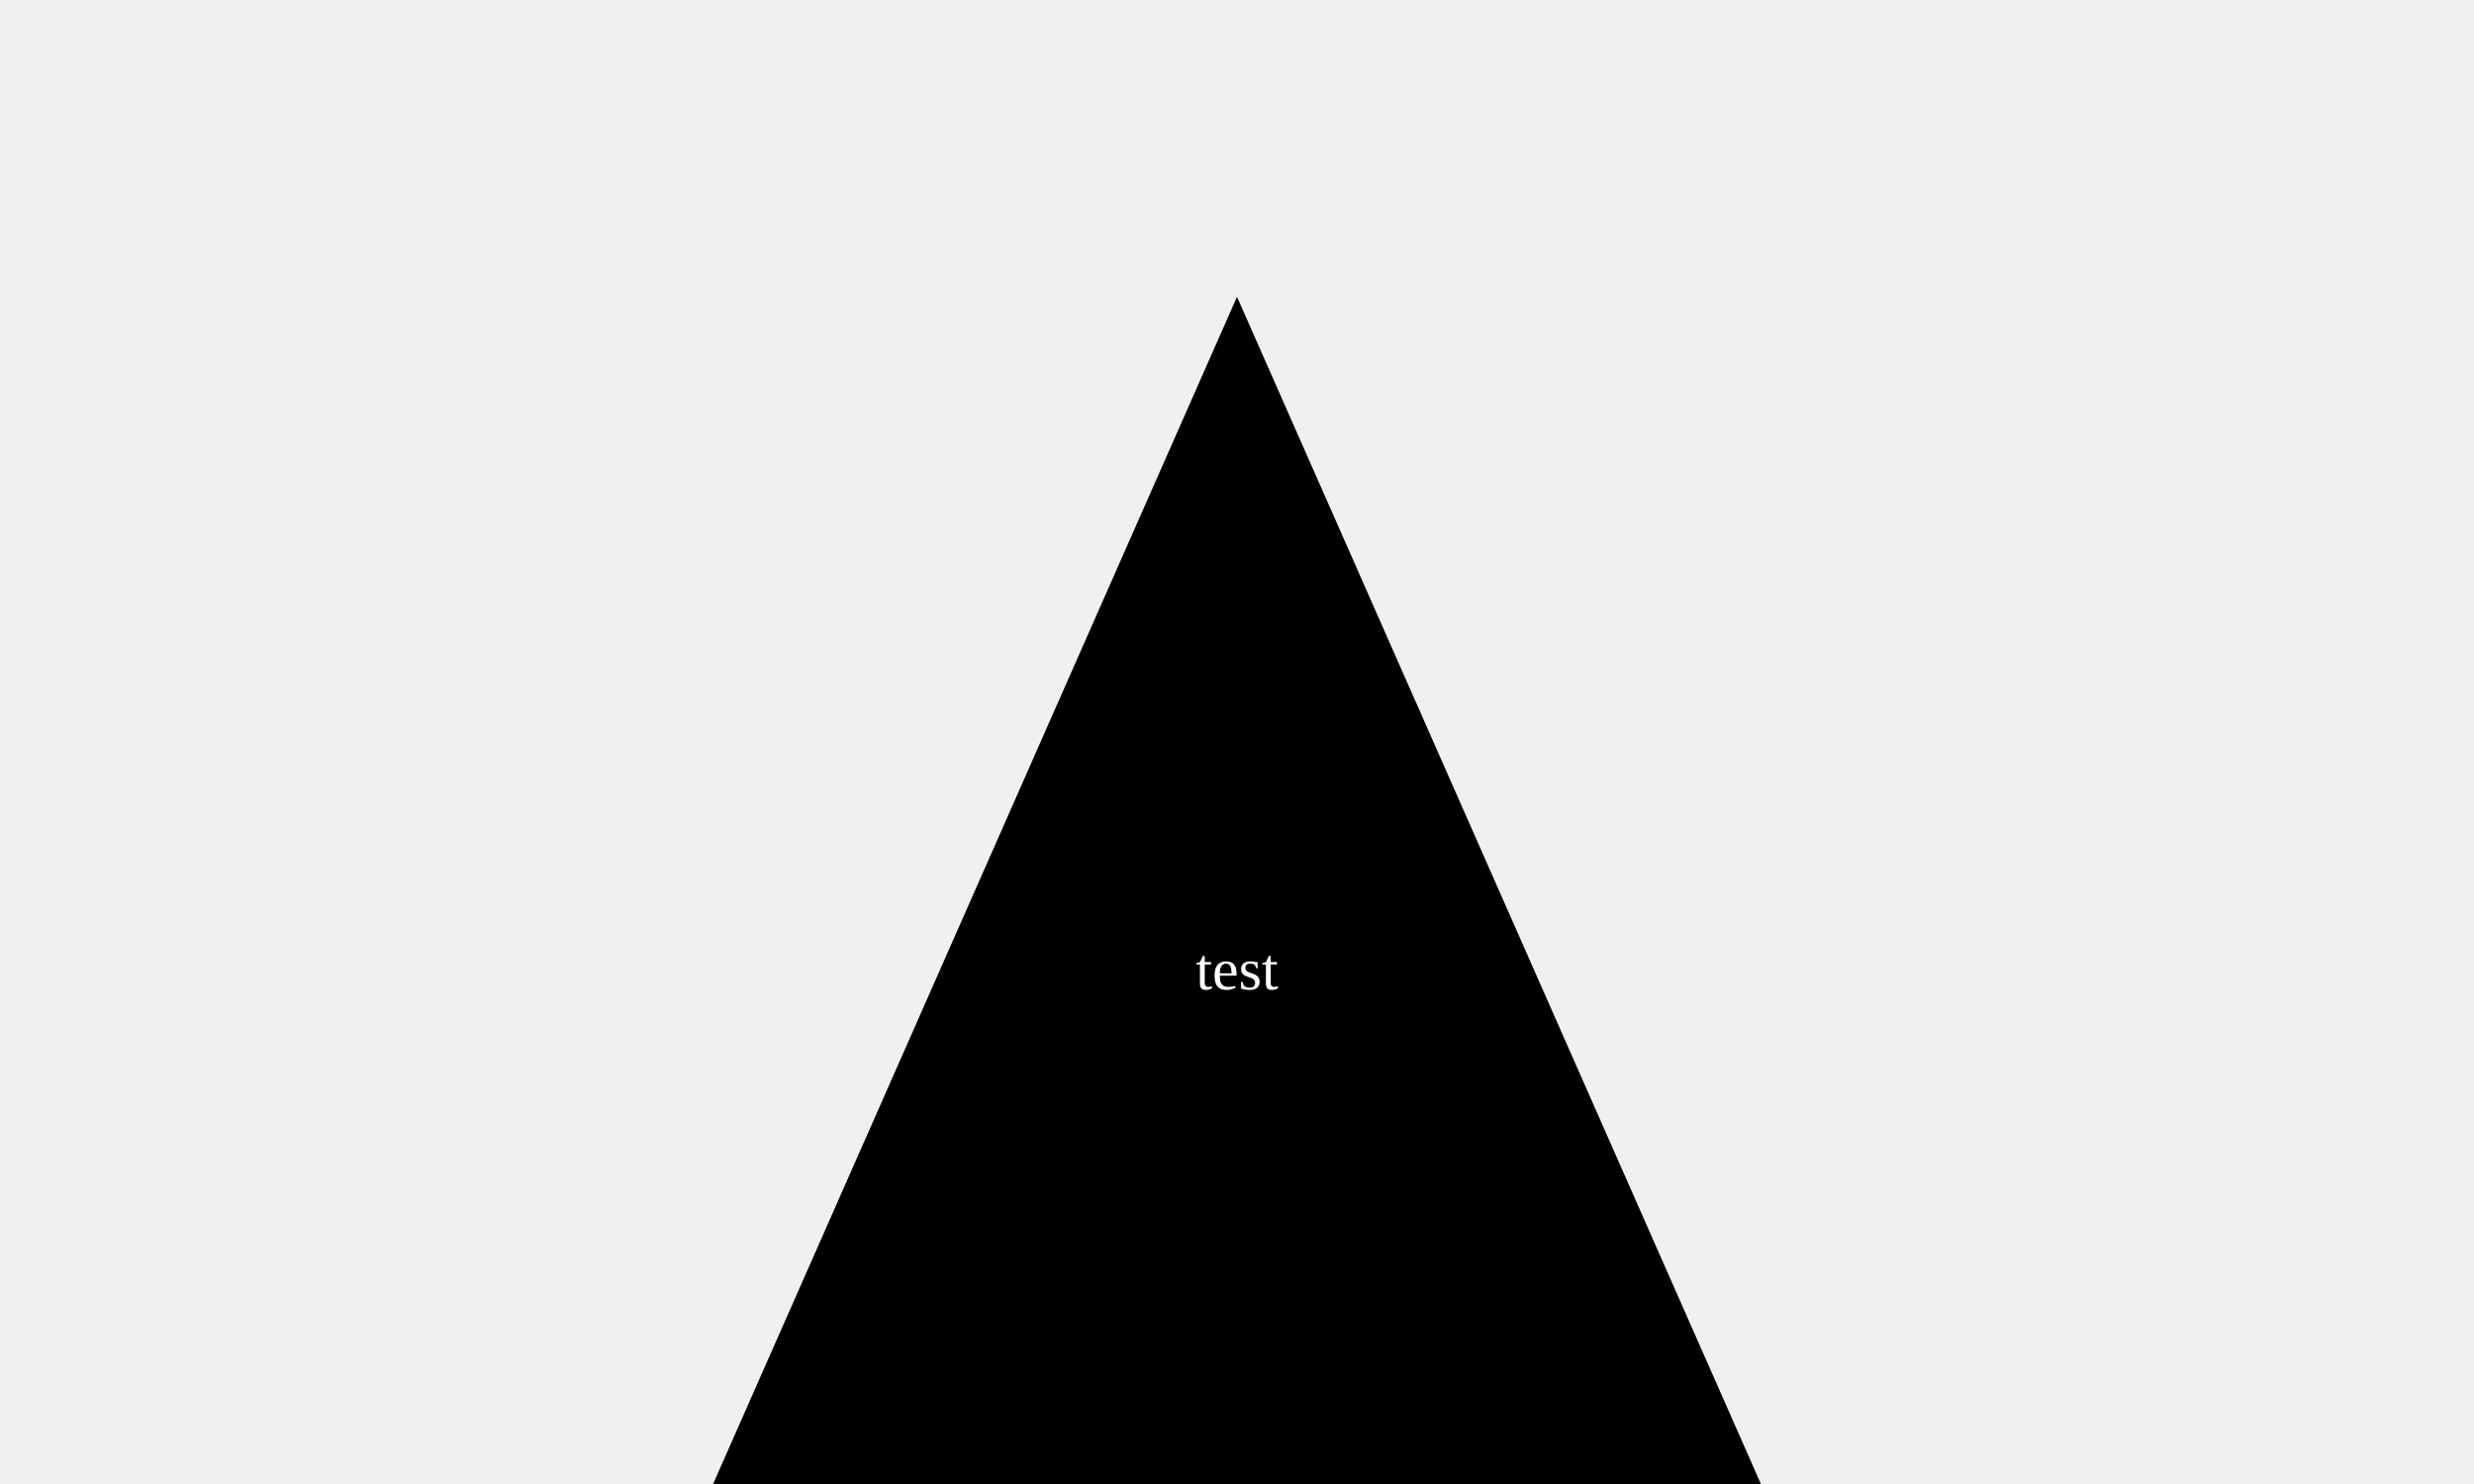
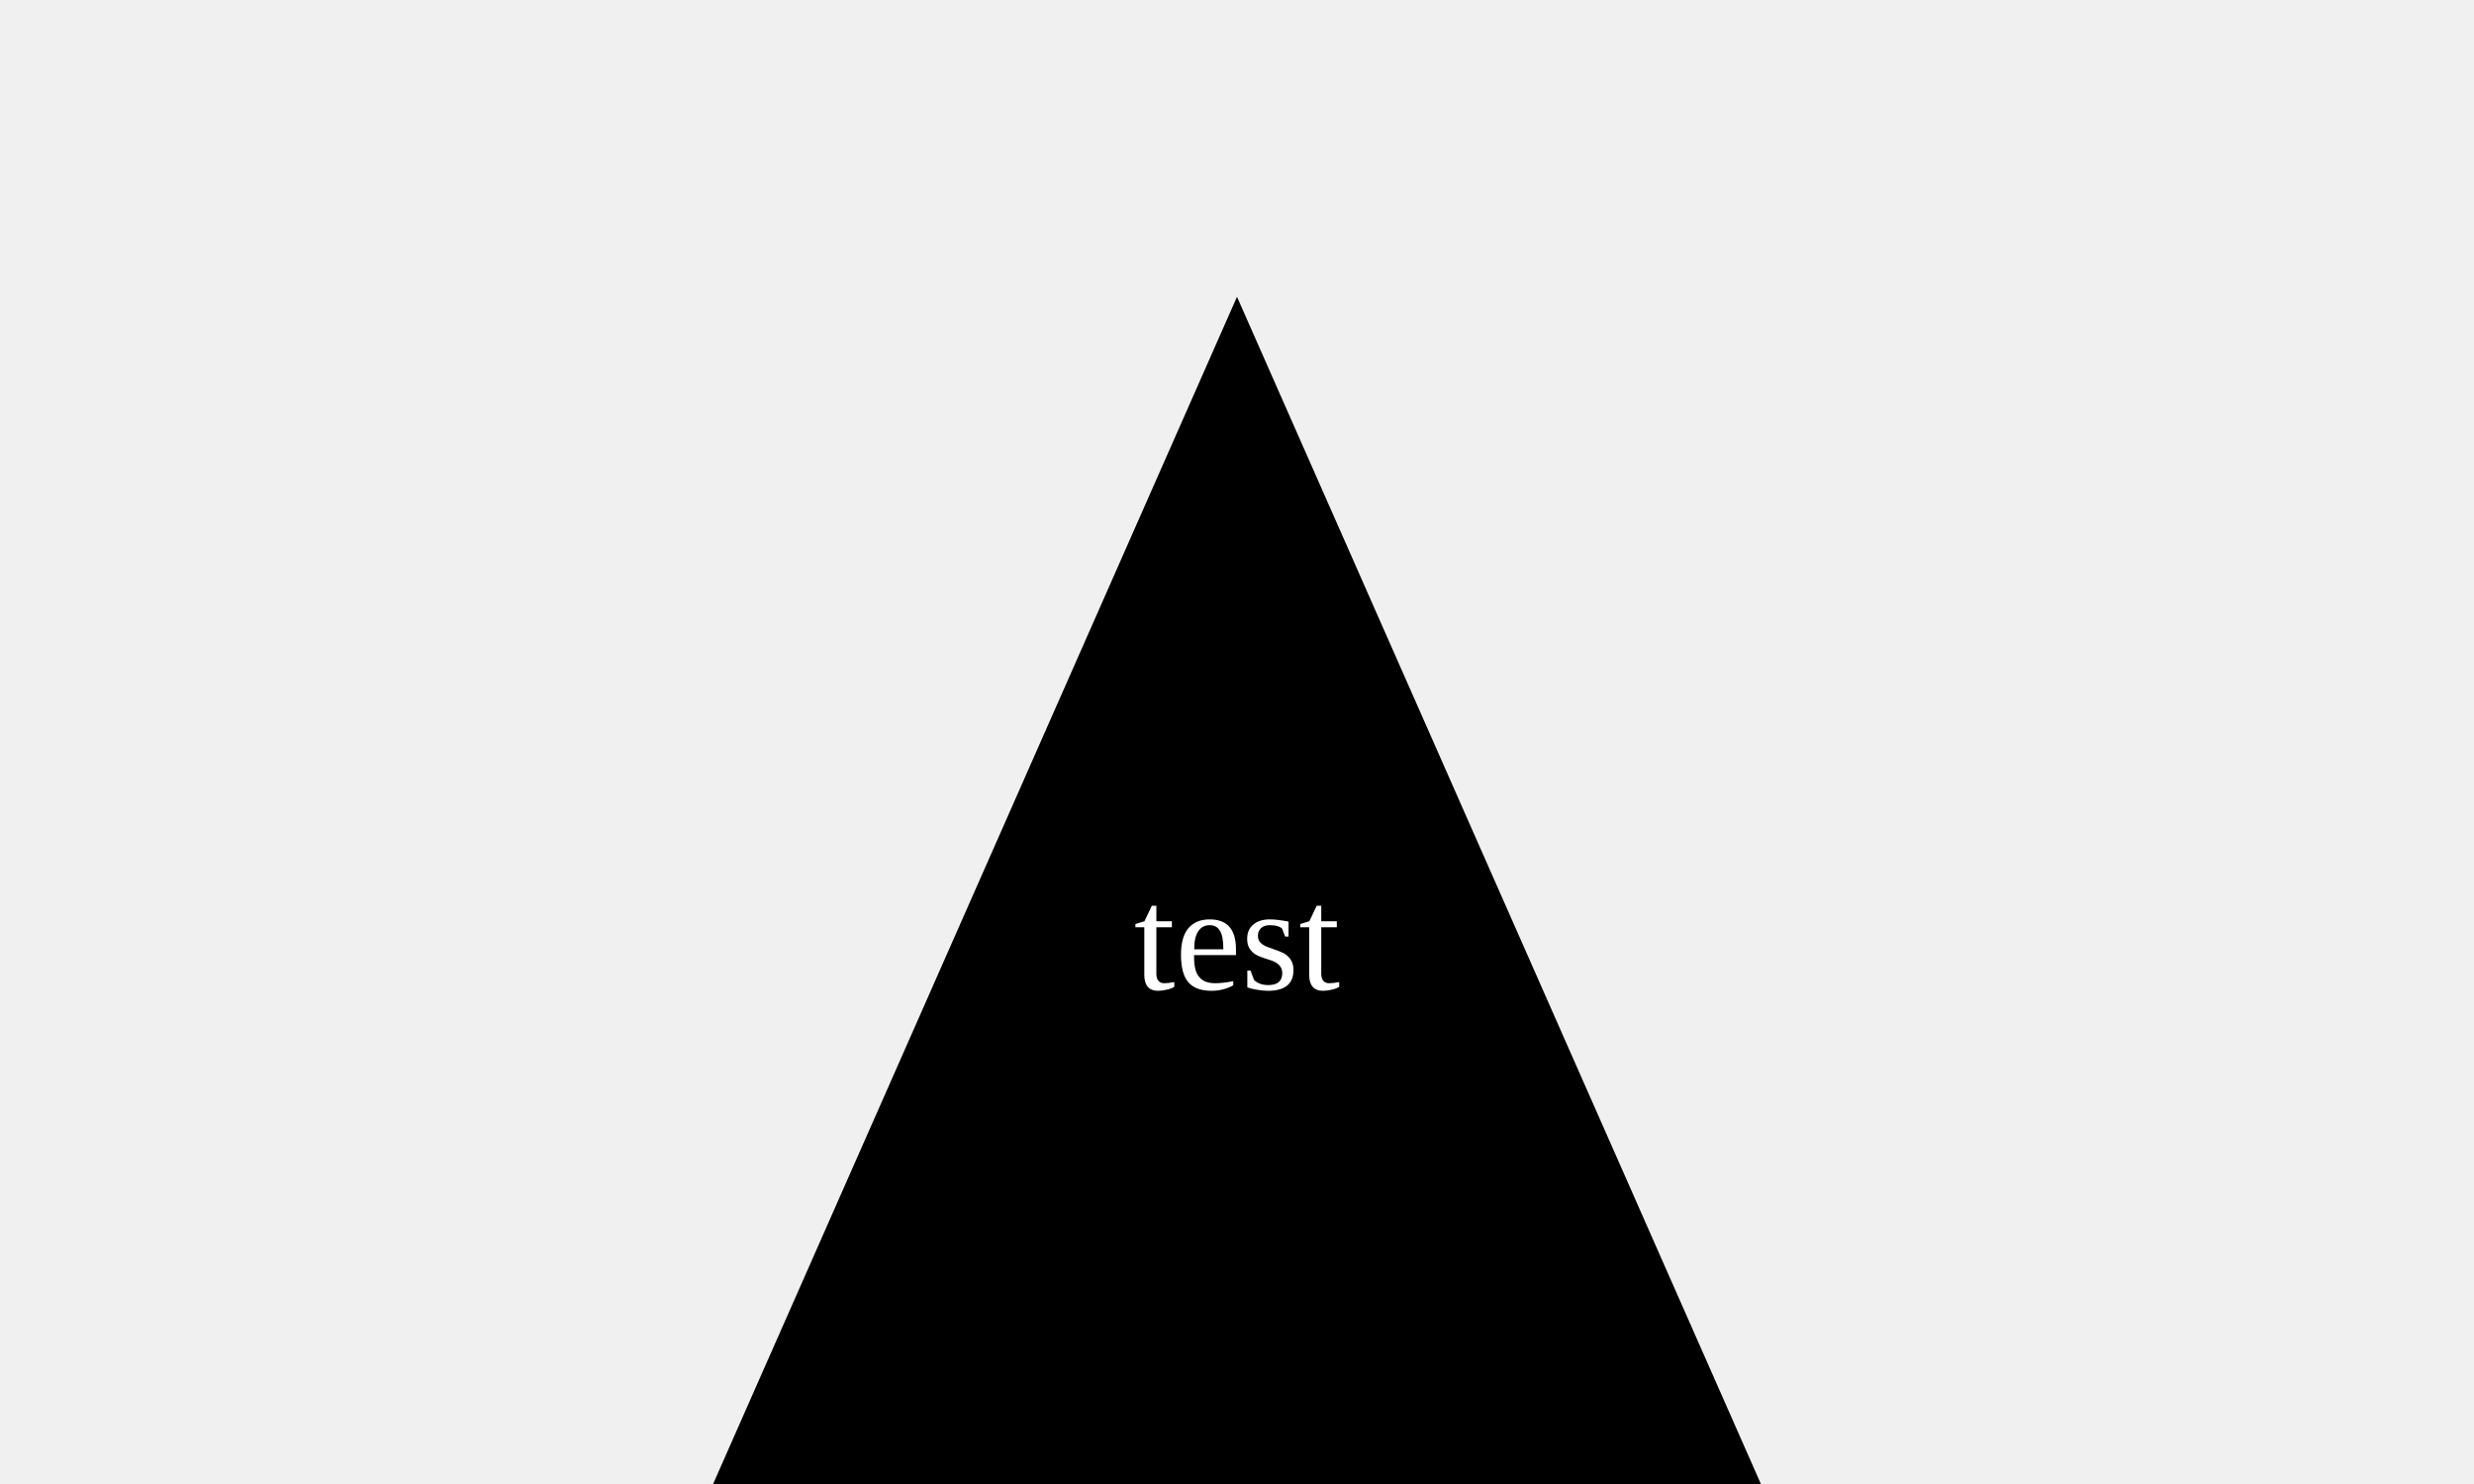
<svg xmlns="http://www.w3.org/2000/svg" width="500" height="300" version="1.1">
  <polygon points="250,60 100,400 400,400" class="triangle" fill="black" />
-   <text x="250" y="200" text-anchor="middle" fill="white">test</text>
+   <text font-size="30px" x="250" y="200" text-anchor="middle" fill="white">test</text>
</svg>
